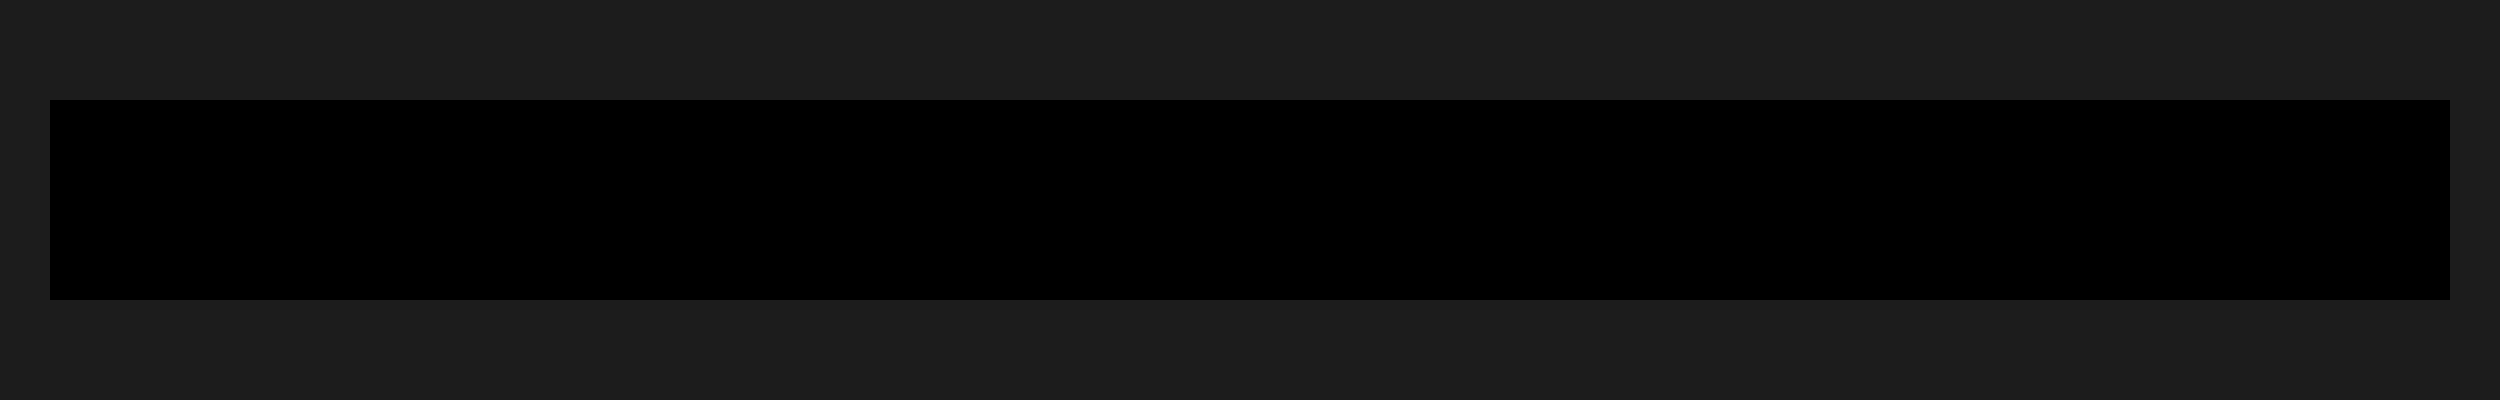
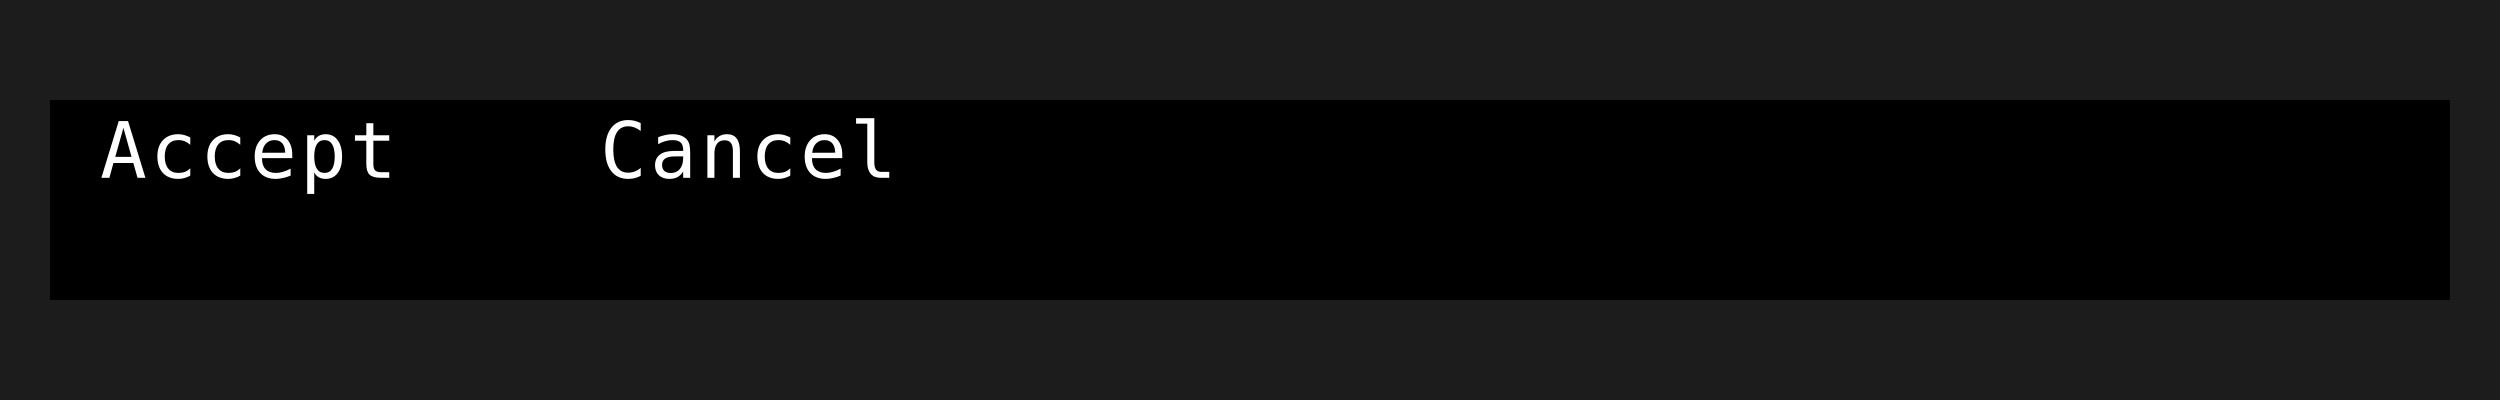
<svg xmlns="http://www.w3.org/2000/svg" width="450" height="72" viewBox="0 0 450 72" role="img" aria-label="Action bar" style="background:#000000">
  <rect width="100%" height="100%" fill="#000000" />
  <g font-family="ui-monospace, SFMono-Regular, Menlo, Consolas, monospace" font-size="14">
    <rect x="0" y="0" width="9" height="18" fill="#1c1c1c" />
    <rect x="9" y="0" width="9" height="18" fill="#1c1c1c" />
    <rect x="18" y="0" width="9" height="18" fill="#1c1c1c" />
    <rect x="27" y="0" width="9" height="18" fill="#1c1c1c" />
    <rect x="36" y="0" width="9" height="18" fill="#1c1c1c" />
    <rect x="45" y="0" width="9" height="18" fill="#1c1c1c" />
    <rect x="54" y="0" width="9" height="18" fill="#1c1c1c" />
    <rect x="63" y="0" width="9" height="18" fill="#1c1c1c" />
    <rect x="72" y="0" width="9" height="18" fill="#1c1c1c" />
    <rect x="81" y="0" width="9" height="18" fill="#1c1c1c" />
    <rect x="90" y="0" width="9" height="18" fill="#1c1c1c" />
    <rect x="99" y="0" width="9" height="18" fill="#1c1c1c" />
    <rect x="108" y="0" width="9" height="18" fill="#1c1c1c" />
    <rect x="117" y="0" width="9" height="18" fill="#1c1c1c" />
    <rect x="126" y="0" width="9" height="18" fill="#1c1c1c" />
    <rect x="135" y="0" width="9" height="18" fill="#1c1c1c" />
    <rect x="144" y="0" width="9" height="18" fill="#1c1c1c" />
    <rect x="153" y="0" width="9" height="18" fill="#1c1c1c" />
    <rect x="162" y="0" width="9" height="18" fill="#1c1c1c" />
    <rect x="171" y="0" width="9" height="18" fill="#1c1c1c" />
    <rect x="180" y="0" width="9" height="18" fill="#1c1c1c" />
    <rect x="189" y="0" width="9" height="18" fill="#1c1c1c" />
    <rect x="198" y="0" width="9" height="18" fill="#1c1c1c" />
    <rect x="207" y="0" width="9" height="18" fill="#1c1c1c" />
    <rect x="216" y="0" width="9" height="18" fill="#1c1c1c" />
    <rect x="225" y="0" width="9" height="18" fill="#1c1c1c" />
    <rect x="234" y="0" width="9" height="18" fill="#1c1c1c" />
    <rect x="243" y="0" width="9" height="18" fill="#1c1c1c" />
    <rect x="252" y="0" width="9" height="18" fill="#1c1c1c" />
    <rect x="261" y="0" width="9" height="18" fill="#1c1c1c" />
    <rect x="270" y="0" width="9" height="18" fill="#1c1c1c" />
    <rect x="279" y="0" width="9" height="18" fill="#1c1c1c" />
    <rect x="288" y="0" width="9" height="18" fill="#1c1c1c" />
    <rect x="297" y="0" width="9" height="18" fill="#1c1c1c" />
    <rect x="306" y="0" width="9" height="18" fill="#1c1c1c" />
    <rect x="315" y="0" width="9" height="18" fill="#1c1c1c" />
    <rect x="324" y="0" width="9" height="18" fill="#1c1c1c" />
    <rect x="333" y="0" width="9" height="18" fill="#1c1c1c" />
    <rect x="342" y="0" width="9" height="18" fill="#1c1c1c" />
    <rect x="351" y="0" width="9" height="18" fill="#1c1c1c" />
    <rect x="360" y="0" width="9" height="18" fill="#1c1c1c" />
    <rect x="369" y="0" width="9" height="18" fill="#1c1c1c" />
    <rect x="378" y="0" width="9" height="18" fill="#1c1c1c" />
    <rect x="387" y="0" width="9" height="18" fill="#1c1c1c" />
    <rect x="396" y="0" width="9" height="18" fill="#1c1c1c" />
    <rect x="405" y="0" width="9" height="18" fill="#1c1c1c" />
    <rect x="414" y="0" width="9" height="18" fill="#1c1c1c" />
    <rect x="423" y="0" width="9" height="18" fill="#1c1c1c" />
    <rect x="432" y="0" width="9" height="18" fill="#1c1c1c" />
    <rect x="441" y="0" width="9" height="18" fill="#1c1c1c" />
    <rect x="0" y="18" width="9" height="18" fill="#1c1c1c" />
-     <text x="18" y="32" fill="#000000">A</text>
-     <text x="27" y="32" fill="#000000">c</text>
-     <text x="36" y="32" fill="#000000">c</text>
-     <text x="45" y="32" fill="#000000">e</text>
-     <text x="54" y="32" fill="#000000">p</text>
-     <text x="63" y="32" fill="#000000">t</text>
-     <text x="108" y="32" fill="#000000">C</text>
-     <text x="117" y="32" fill="#000000">a</text>
-     <text x="126" y="32" fill="#000000">n</text>
-     <text x="135" y="32" fill="#000000">c</text>
-     <text x="144" y="32" fill="#000000">e</text>
-     <text x="153" y="32" fill="#000000">l</text>
+     <text x="18" y="32" fill="#ffffff">A</text>
+     <text x="27" y="32" fill="#ffffff">c</text>
+     <text x="36" y="32" fill="#ffffff">c</text>
+     <text x="45" y="32" fill="#ffffff">e</text>
+     <text x="54" y="32" fill="#ffffff">p</text>
+     <text x="63" y="32" fill="#ffffff">t</text>
+     <text x="108" y="32" fill="#ffffff">C</text>
+     <text x="117" y="32" fill="#ffffff">a</text>
+     <text x="126" y="32" fill="#ffffff">n</text>
+     <text x="135" y="32" fill="#ffffff">c</text>
+     <text x="144" y="32" fill="#ffffff">e</text>
+     <text x="153" y="32" fill="#ffffff">l</text>
    <rect x="441" y="18" width="9" height="18" fill="#1c1c1c" />
    <rect x="0" y="36" width="9" height="18" fill="#1c1c1c" />
    <rect x="441" y="36" width="9" height="18" fill="#1c1c1c" />
    <rect x="0" y="54" width="9" height="18" fill="#1c1c1c" />
    <rect x="9" y="54" width="9" height="18" fill="#1c1c1c" />
    <rect x="18" y="54" width="9" height="18" fill="#1c1c1c" />
    <rect x="27" y="54" width="9" height="18" fill="#1c1c1c" />
    <rect x="36" y="54" width="9" height="18" fill="#1c1c1c" />
    <rect x="45" y="54" width="9" height="18" fill="#1c1c1c" />
    <rect x="54" y="54" width="9" height="18" fill="#1c1c1c" />
    <rect x="63" y="54" width="9" height="18" fill="#1c1c1c" />
    <rect x="72" y="54" width="9" height="18" fill="#1c1c1c" />
    <rect x="81" y="54" width="9" height="18" fill="#1c1c1c" />
    <rect x="90" y="54" width="9" height="18" fill="#1c1c1c" />
    <rect x="99" y="54" width="9" height="18" fill="#1c1c1c" />
    <rect x="108" y="54" width="9" height="18" fill="#1c1c1c" />
    <rect x="117" y="54" width="9" height="18" fill="#1c1c1c" />
    <rect x="126" y="54" width="9" height="18" fill="#1c1c1c" />
    <rect x="135" y="54" width="9" height="18" fill="#1c1c1c" />
    <rect x="144" y="54" width="9" height="18" fill="#1c1c1c" />
    <rect x="153" y="54" width="9" height="18" fill="#1c1c1c" />
    <rect x="162" y="54" width="9" height="18" fill="#1c1c1c" />
    <rect x="171" y="54" width="9" height="18" fill="#1c1c1c" />
    <rect x="180" y="54" width="9" height="18" fill="#1c1c1c" />
    <rect x="189" y="54" width="9" height="18" fill="#1c1c1c" />
    <rect x="198" y="54" width="9" height="18" fill="#1c1c1c" />
    <rect x="207" y="54" width="9" height="18" fill="#1c1c1c" />
    <rect x="216" y="54" width="9" height="18" fill="#1c1c1c" />
    <rect x="225" y="54" width="9" height="18" fill="#1c1c1c" />
    <rect x="234" y="54" width="9" height="18" fill="#1c1c1c" />
    <rect x="243" y="54" width="9" height="18" fill="#1c1c1c" />
    <rect x="252" y="54" width="9" height="18" fill="#1c1c1c" />
    <rect x="261" y="54" width="9" height="18" fill="#1c1c1c" />
    <rect x="270" y="54" width="9" height="18" fill="#1c1c1c" />
    <rect x="279" y="54" width="9" height="18" fill="#1c1c1c" />
    <rect x="288" y="54" width="9" height="18" fill="#1c1c1c" />
    <rect x="297" y="54" width="9" height="18" fill="#1c1c1c" />
    <rect x="306" y="54" width="9" height="18" fill="#1c1c1c" />
    <rect x="315" y="54" width="9" height="18" fill="#1c1c1c" />
    <rect x="324" y="54" width="9" height="18" fill="#1c1c1c" />
    <rect x="333" y="54" width="9" height="18" fill="#1c1c1c" />
    <rect x="342" y="54" width="9" height="18" fill="#1c1c1c" />
    <rect x="351" y="54" width="9" height="18" fill="#1c1c1c" />
    <rect x="360" y="54" width="9" height="18" fill="#1c1c1c" />
    <rect x="369" y="54" width="9" height="18" fill="#1c1c1c" />
    <rect x="378" y="54" width="9" height="18" fill="#1c1c1c" />
    <rect x="387" y="54" width="9" height="18" fill="#1c1c1c" />
    <rect x="396" y="54" width="9" height="18" fill="#1c1c1c" />
    <rect x="405" y="54" width="9" height="18" fill="#1c1c1c" />
    <rect x="414" y="54" width="9" height="18" fill="#1c1c1c" />
    <rect x="423" y="54" width="9" height="18" fill="#1c1c1c" />
    <rect x="432" y="54" width="9" height="18" fill="#1c1c1c" />
    <rect x="441" y="54" width="9" height="18" fill="#1c1c1c" />
  </g>
</svg>
